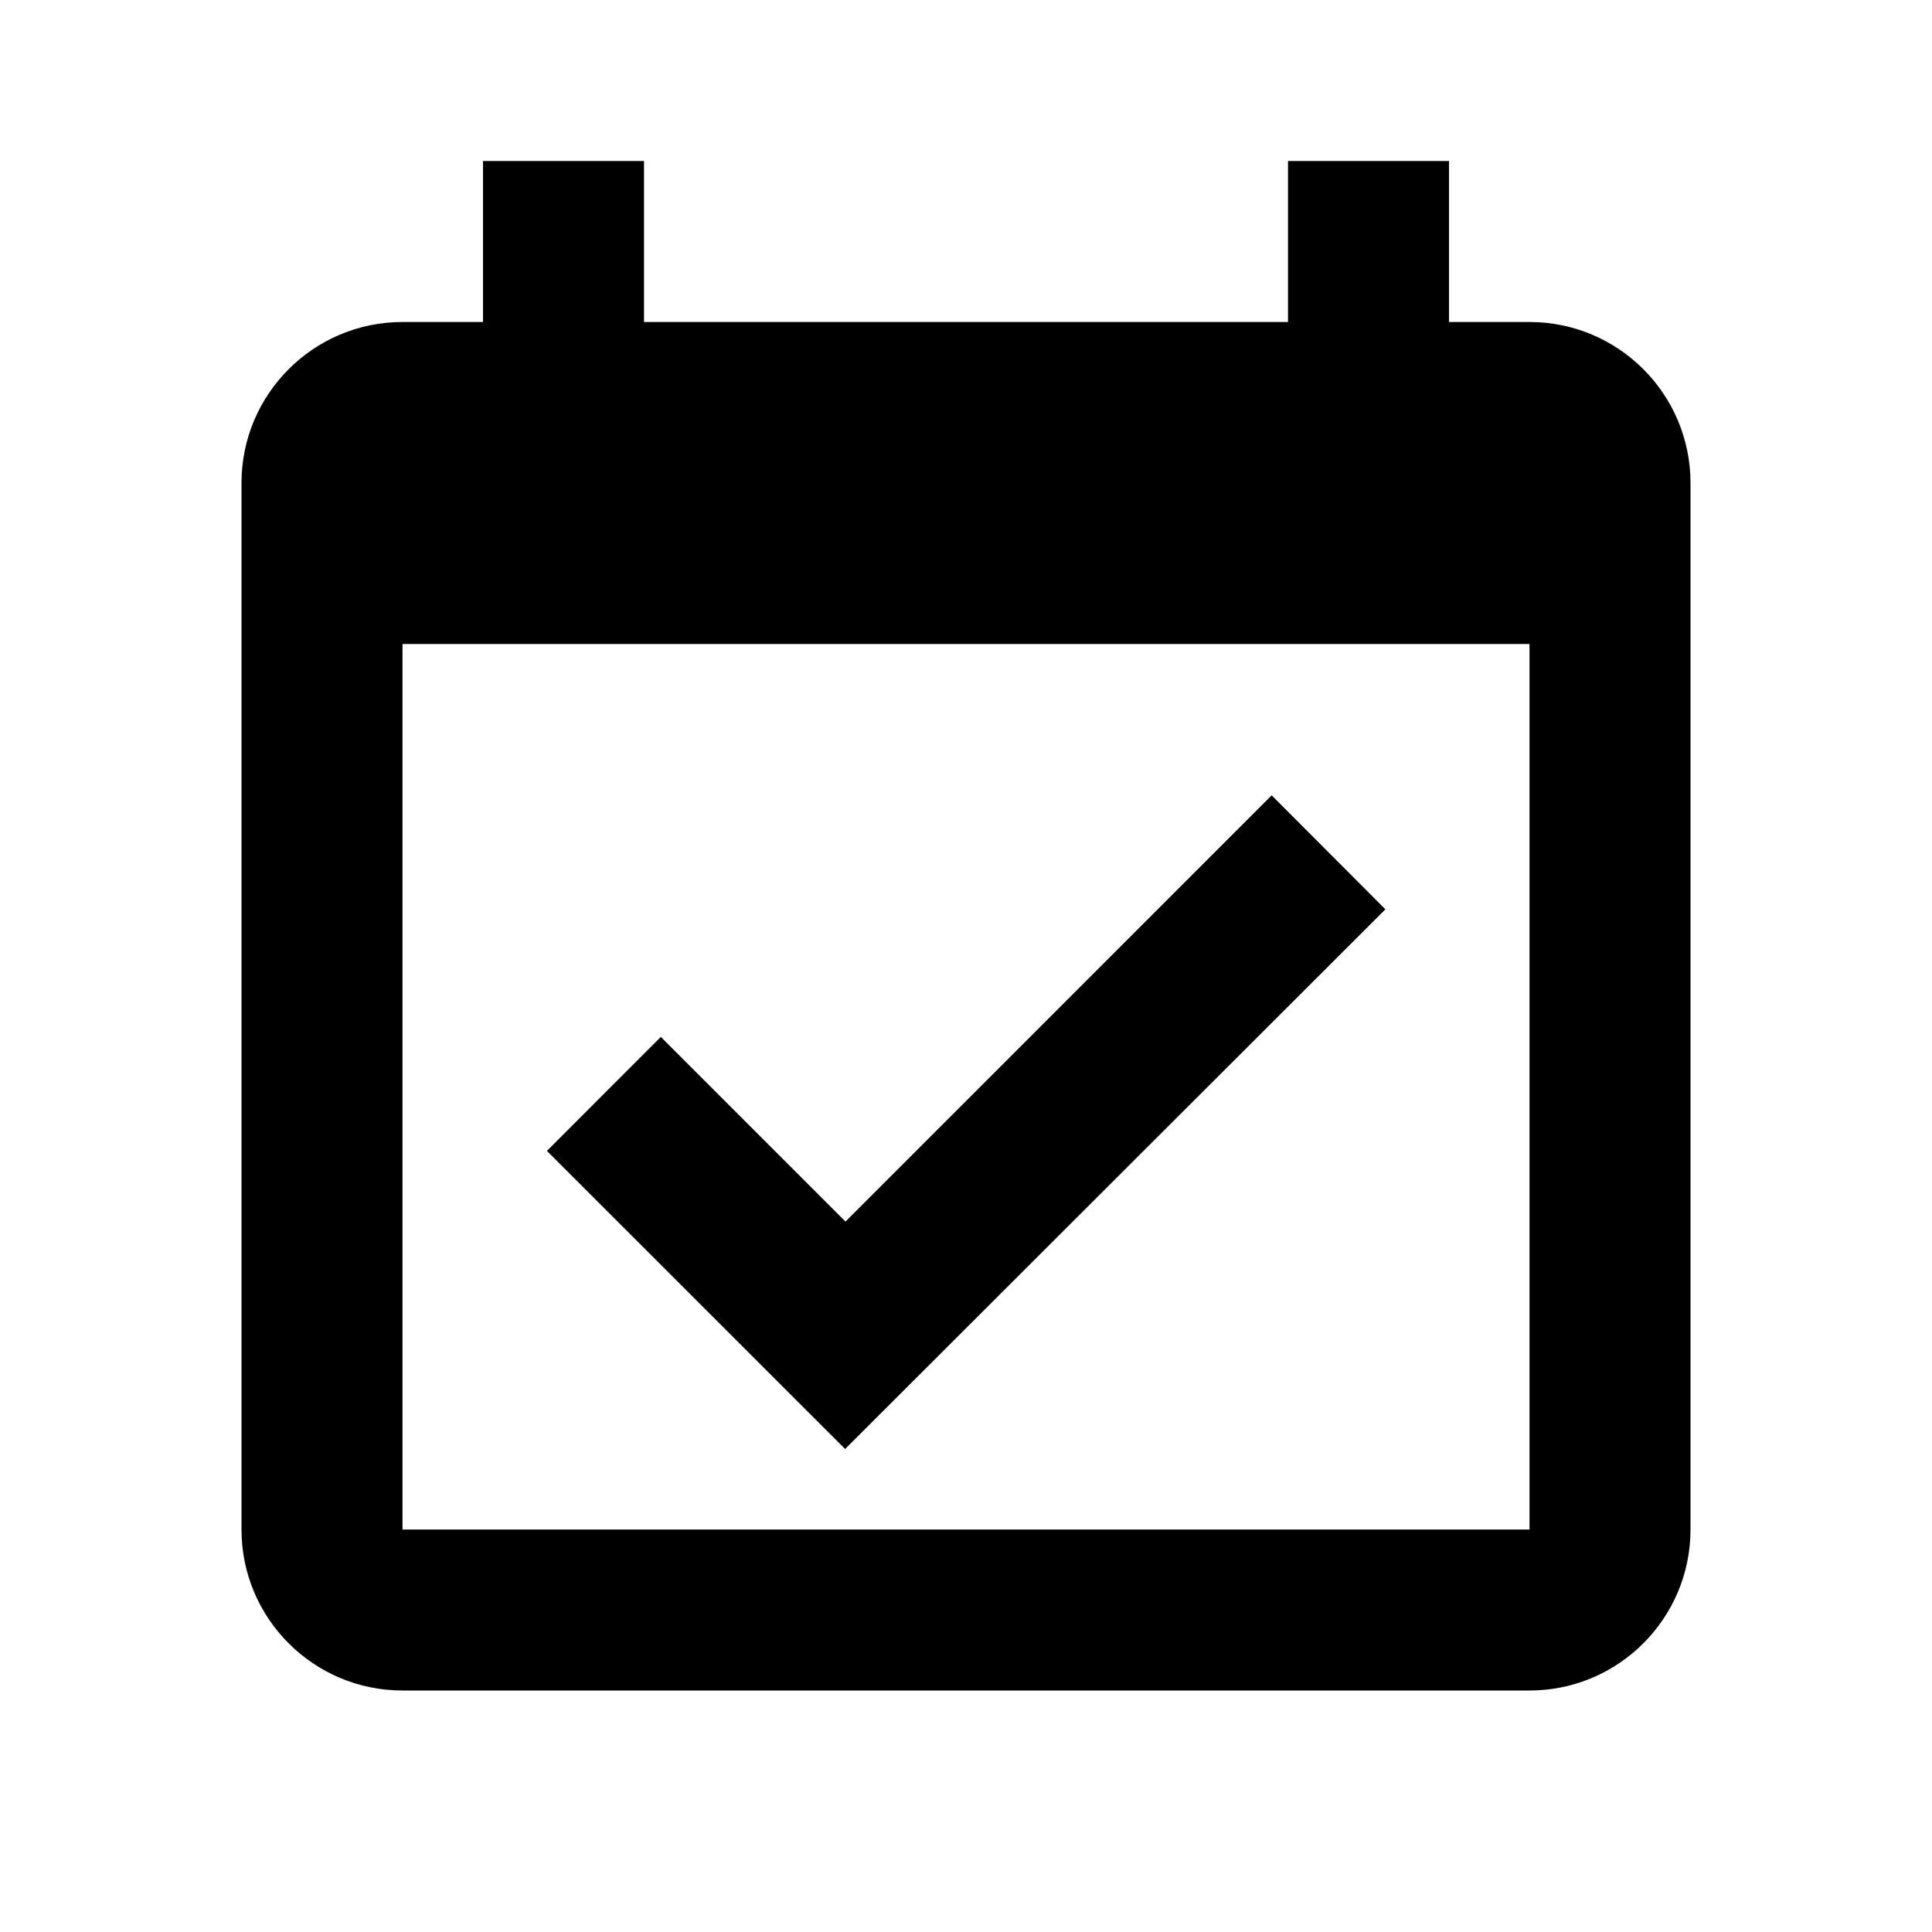
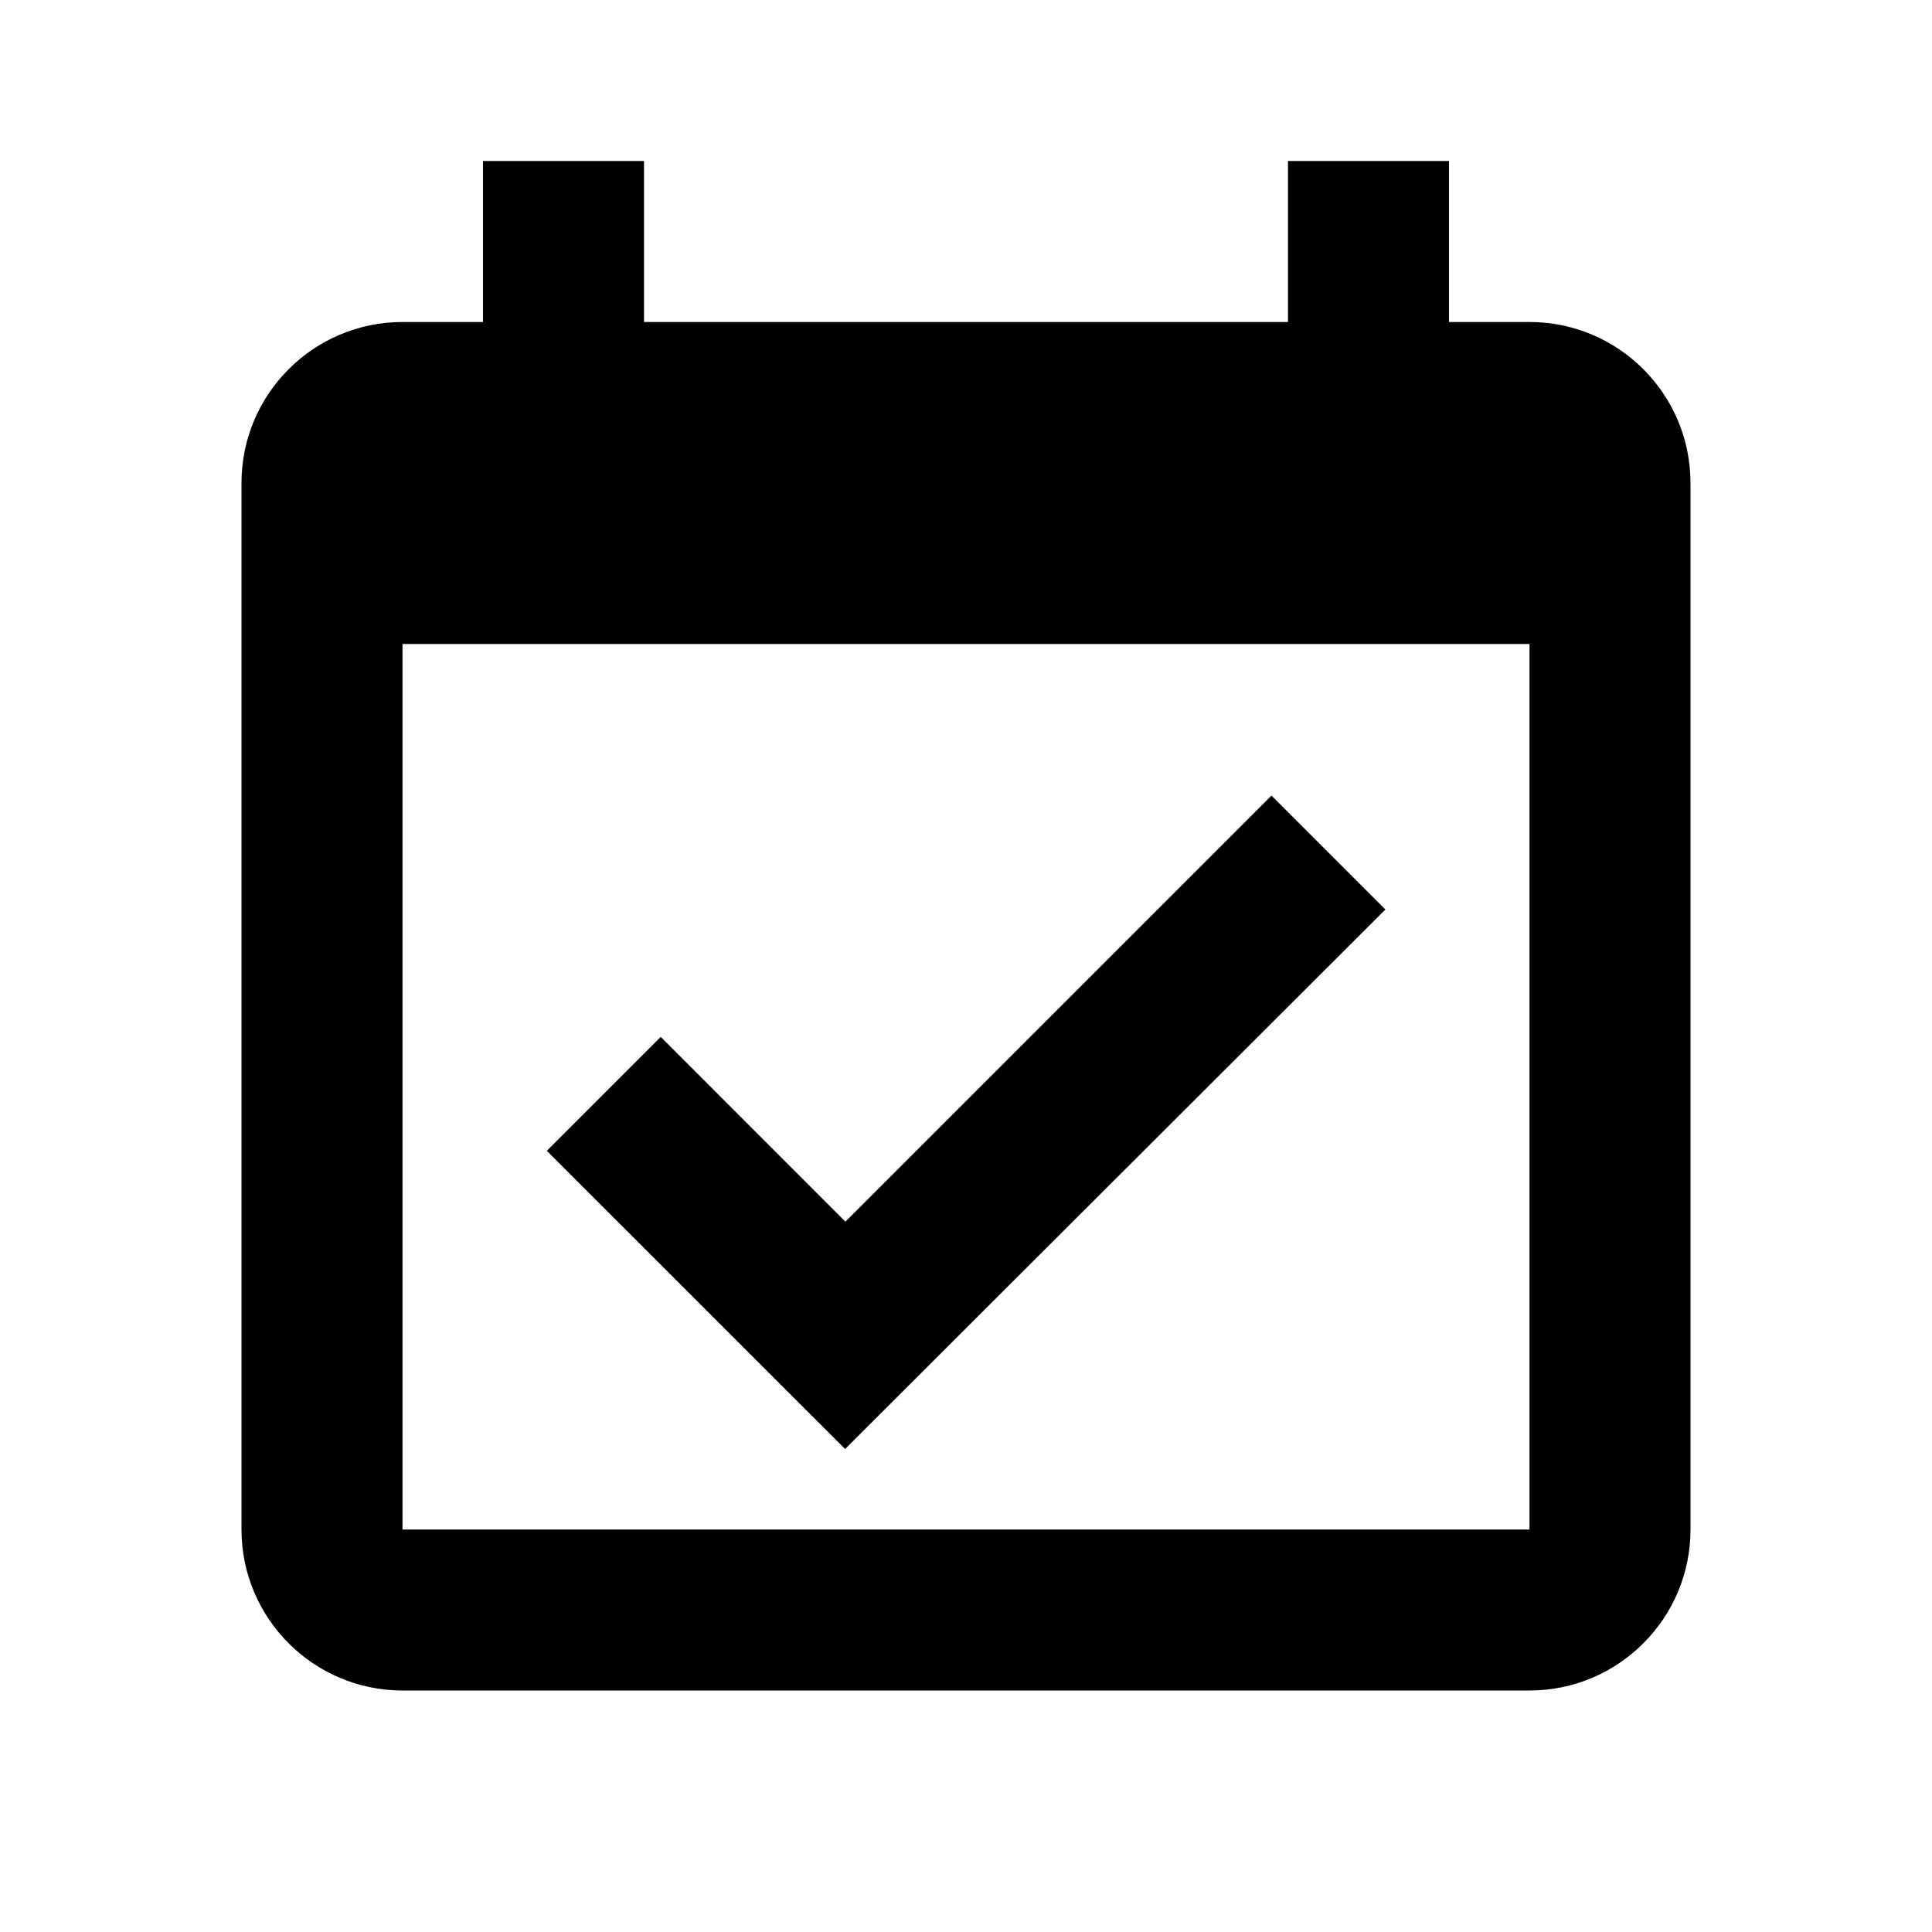
<svg xmlns="http://www.w3.org/2000/svg" viewBox="0 0 24 24">
  <path fill="none" d="M0 0h24v24H0z" />
-   <path d="M17.21 11.296L15.797 9.88l-5.294 5.295-2.294-2.294-1.415 1.416L10.498 18" />
-   <path d="M19 4h-1V2h-2v2H8V2H6v2H5c-1.104 0-2 .896-2 2v13c0 1.104.896 2 2 2h14c1.104 0 2-.896 2-2V6c0-1.104-.896-2-2-2zm0 15H5V8h14v11z" />
+   <path d="M10.498 18l-3.705-3.704 1.415-1.415 2.294 2.295 5.293-5.293 1.415 1.415L10.498 18zM21 6v13c0 1.104-.896 2-2 2H5c-1.104 0-2-.896-2-2V6c0-1.104.896-2 2-2h1V2h2v2h8V2h2v2h1c1.104 0 2 .896 2 2zm-2 2H5v11h14V8z" />
</svg>
